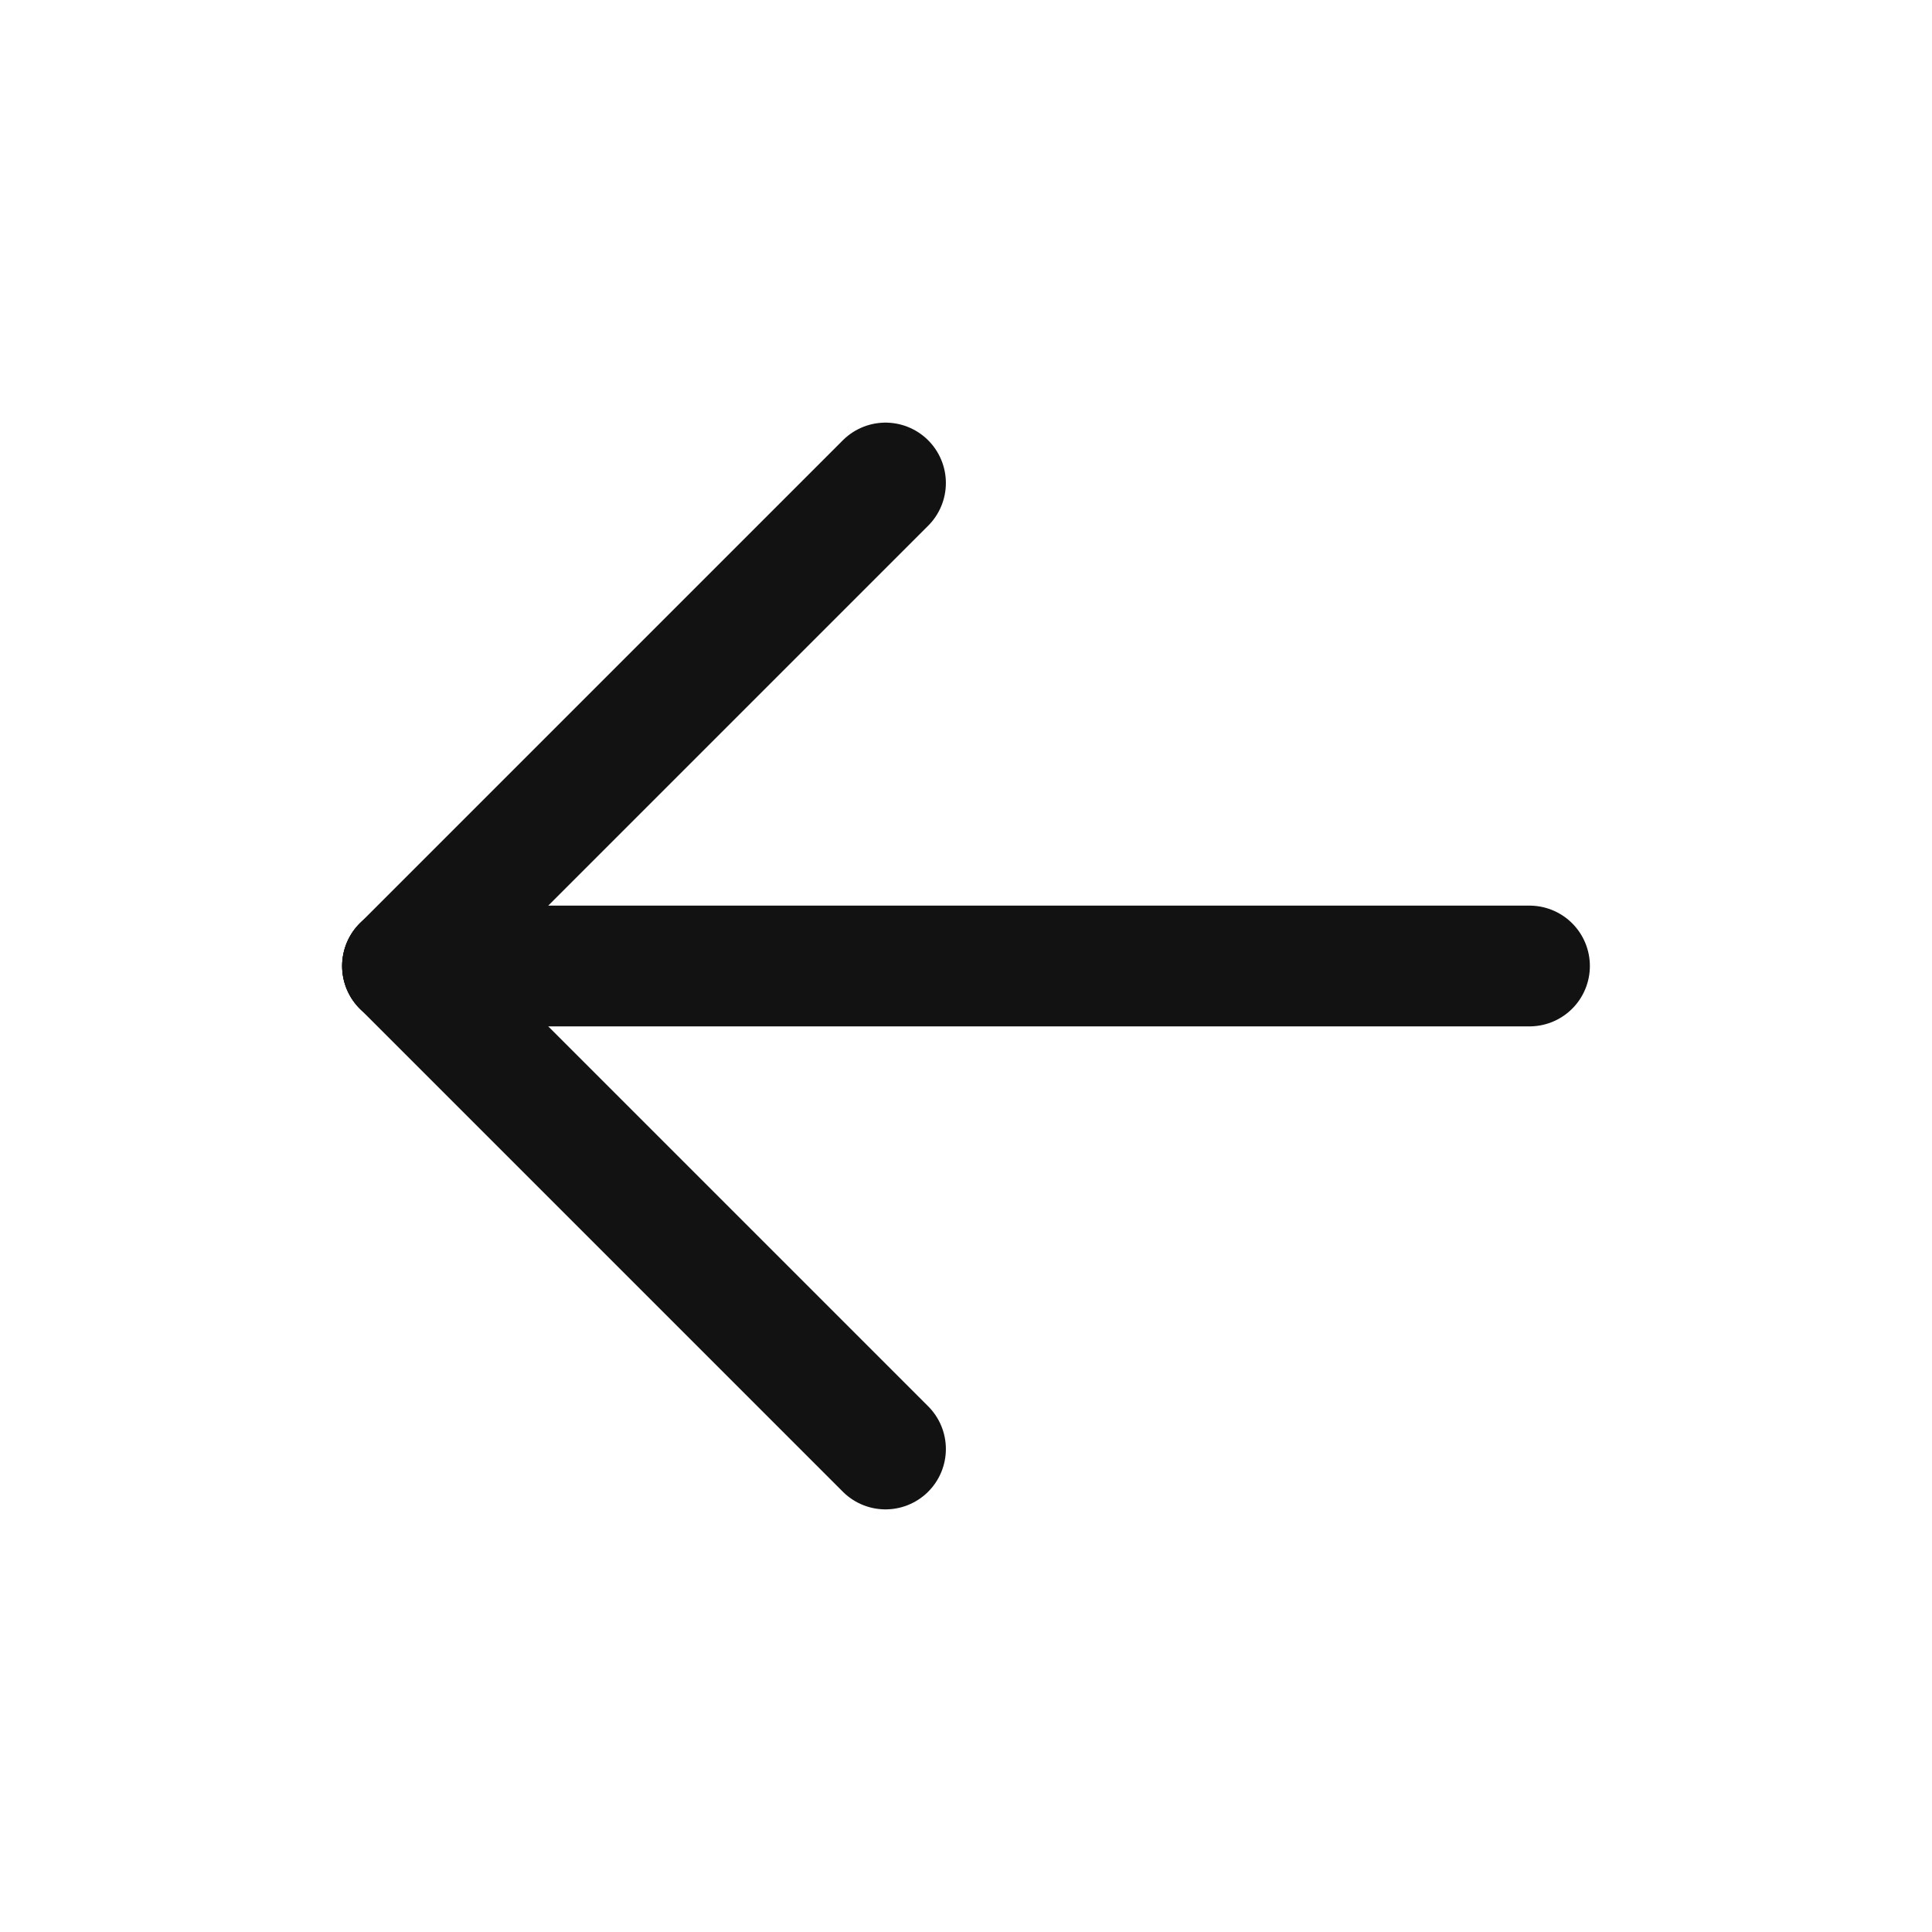
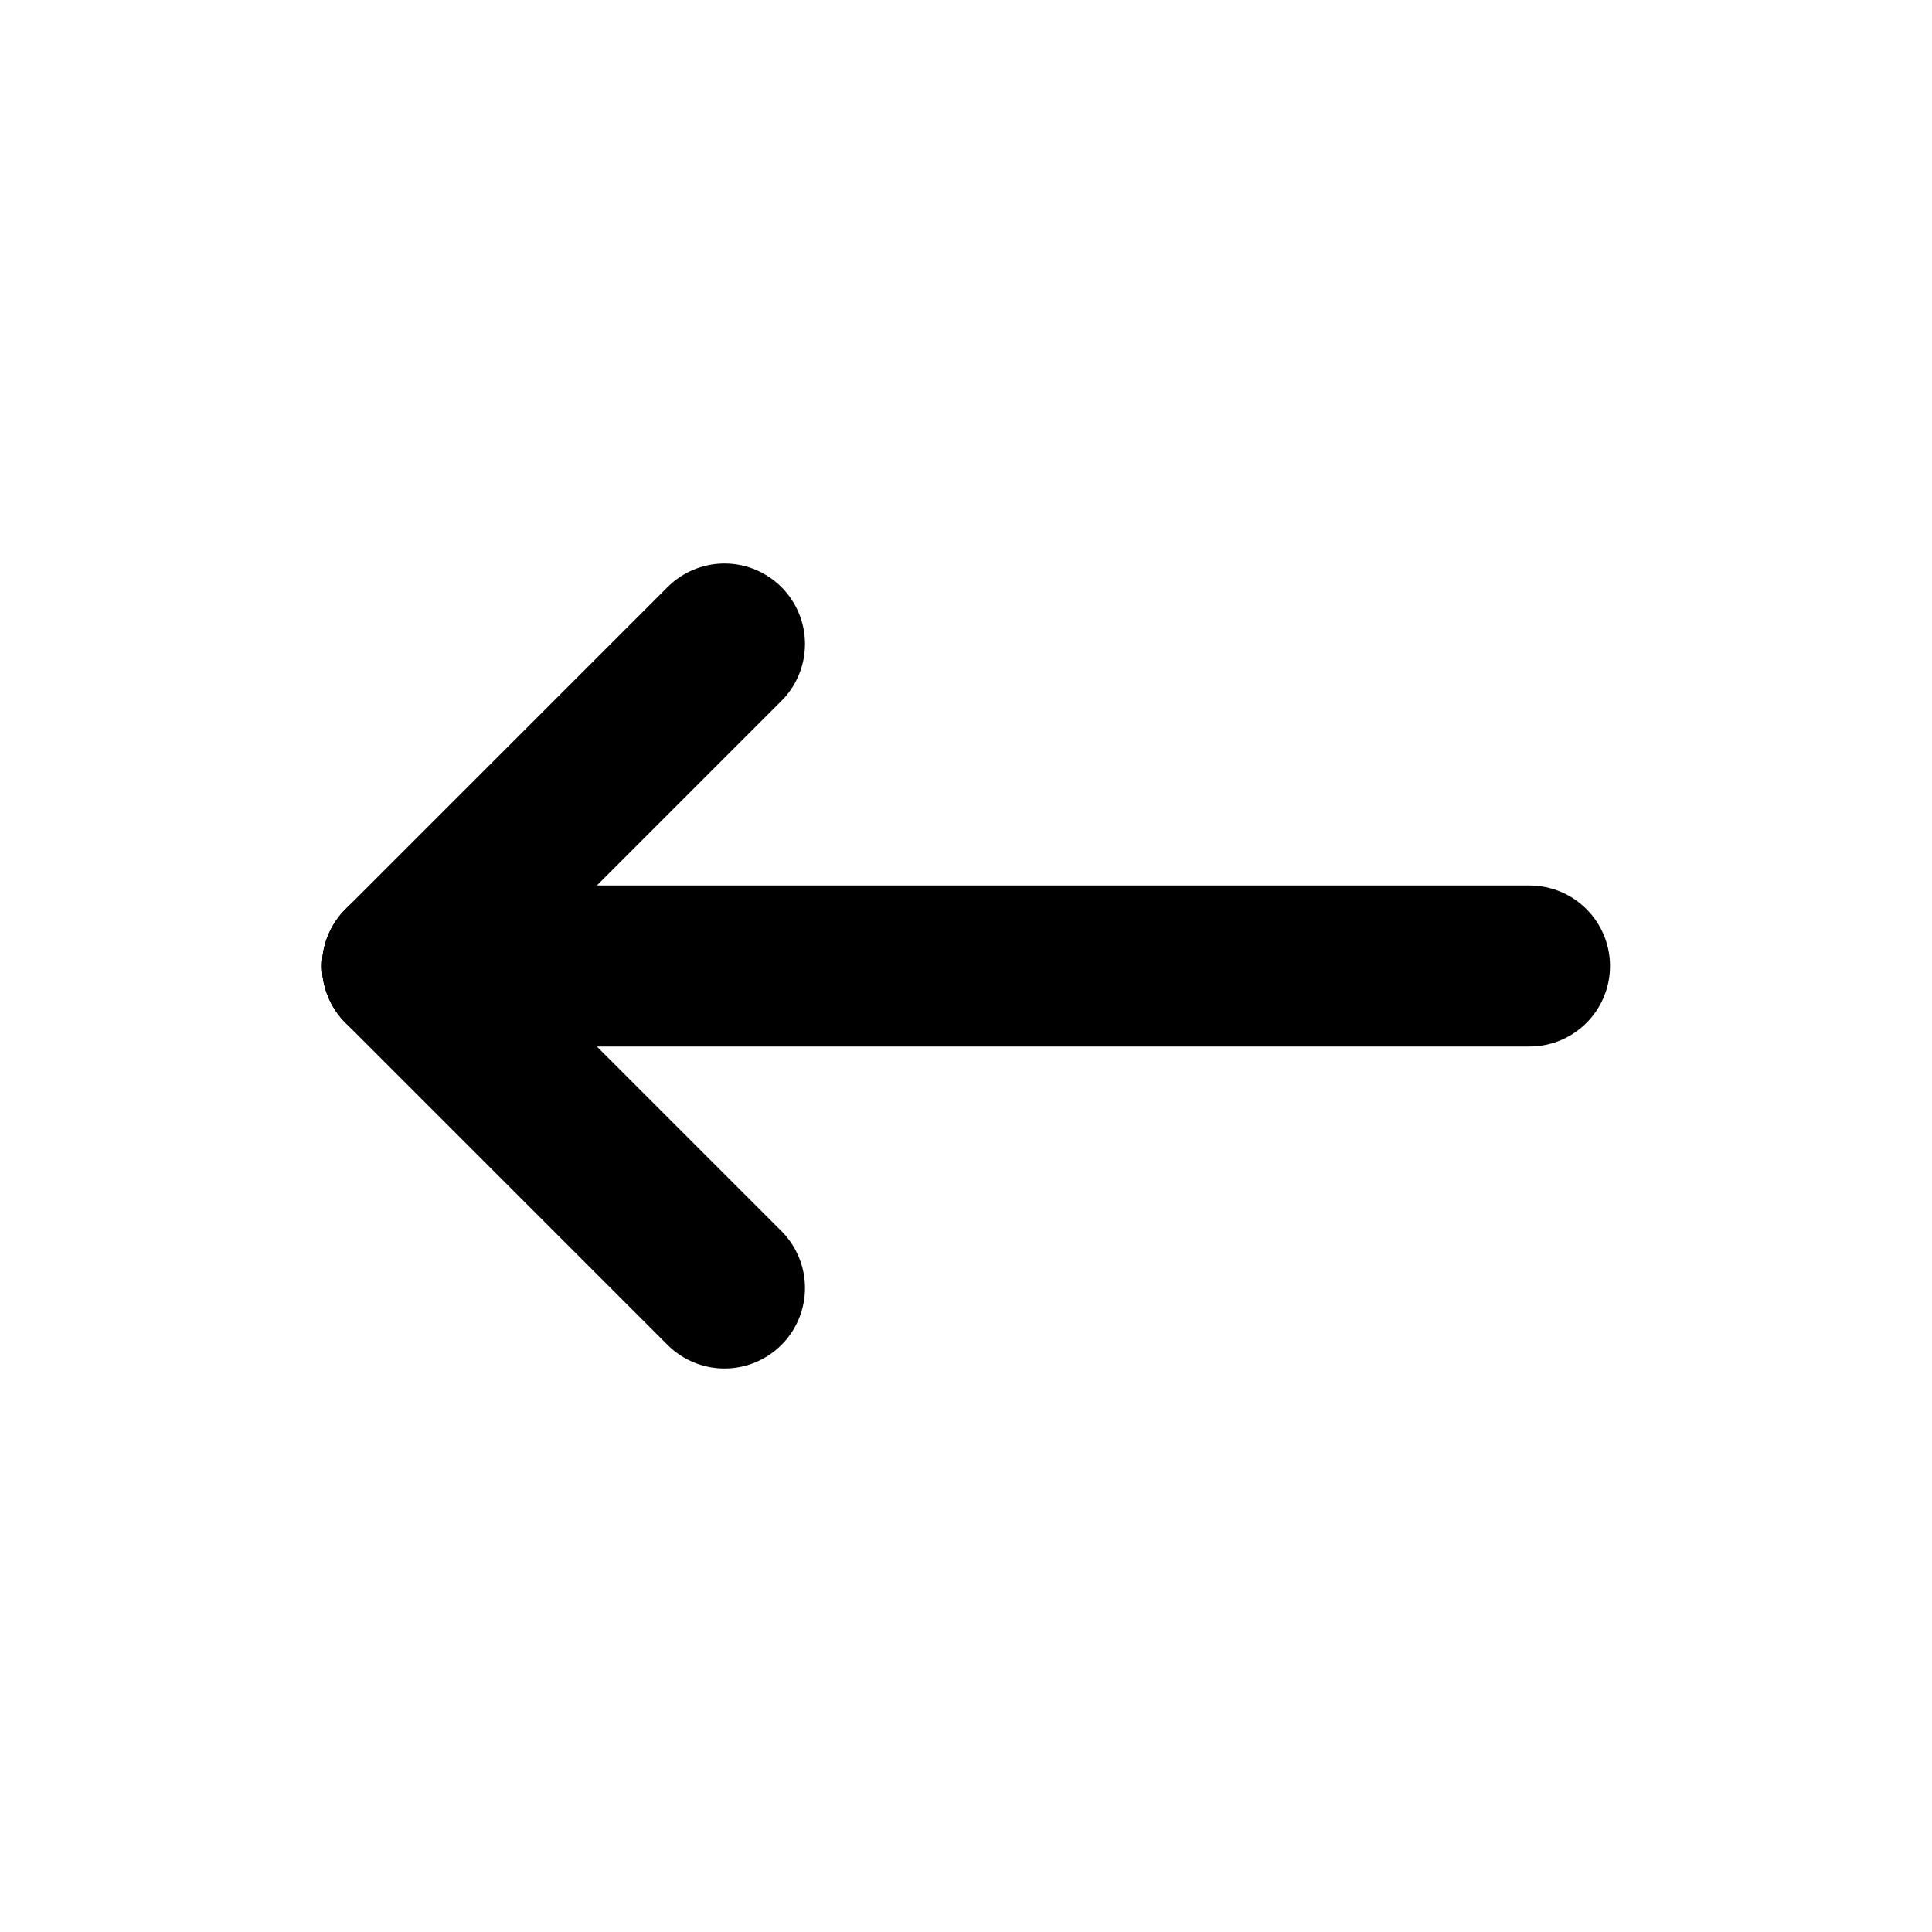
- <svg xmlns="http://www.w3.org/2000/svg" width="24" height="24" viewBox="0 0 24 24" fill="none">
-   <path d="M5 12H19" stroke="#121212" stroke-width="1.5" stroke-linecap="round" stroke-linejoin="round" />
-   <path d="M5 12L11 18" stroke="#121212" stroke-width="1.5" stroke-linecap="round" stroke-linejoin="round" />
-   <path d="M5 12L11 6" stroke="#121212" stroke-width="1.5" stroke-linecap="round" stroke-linejoin="round" />
+ <svg xmlns="http://www.w3.org/2000/svg" class="icon icon-tabler icon-tabler-arrow-narrow-left" width="24" height="24" viewBox="0 0 24 24" stroke-width="2" stroke="currentColor" fill="none" stroke-linecap="round" stroke-linejoin="round">
+   <path stroke="none" d="M0 0h24v24H0z" fill="none" />
+   <path d="M5 12l14 0" />
+   <path d="M5 12l4 4" />
+   <path d="M5 12l4 -4" />
</svg>
